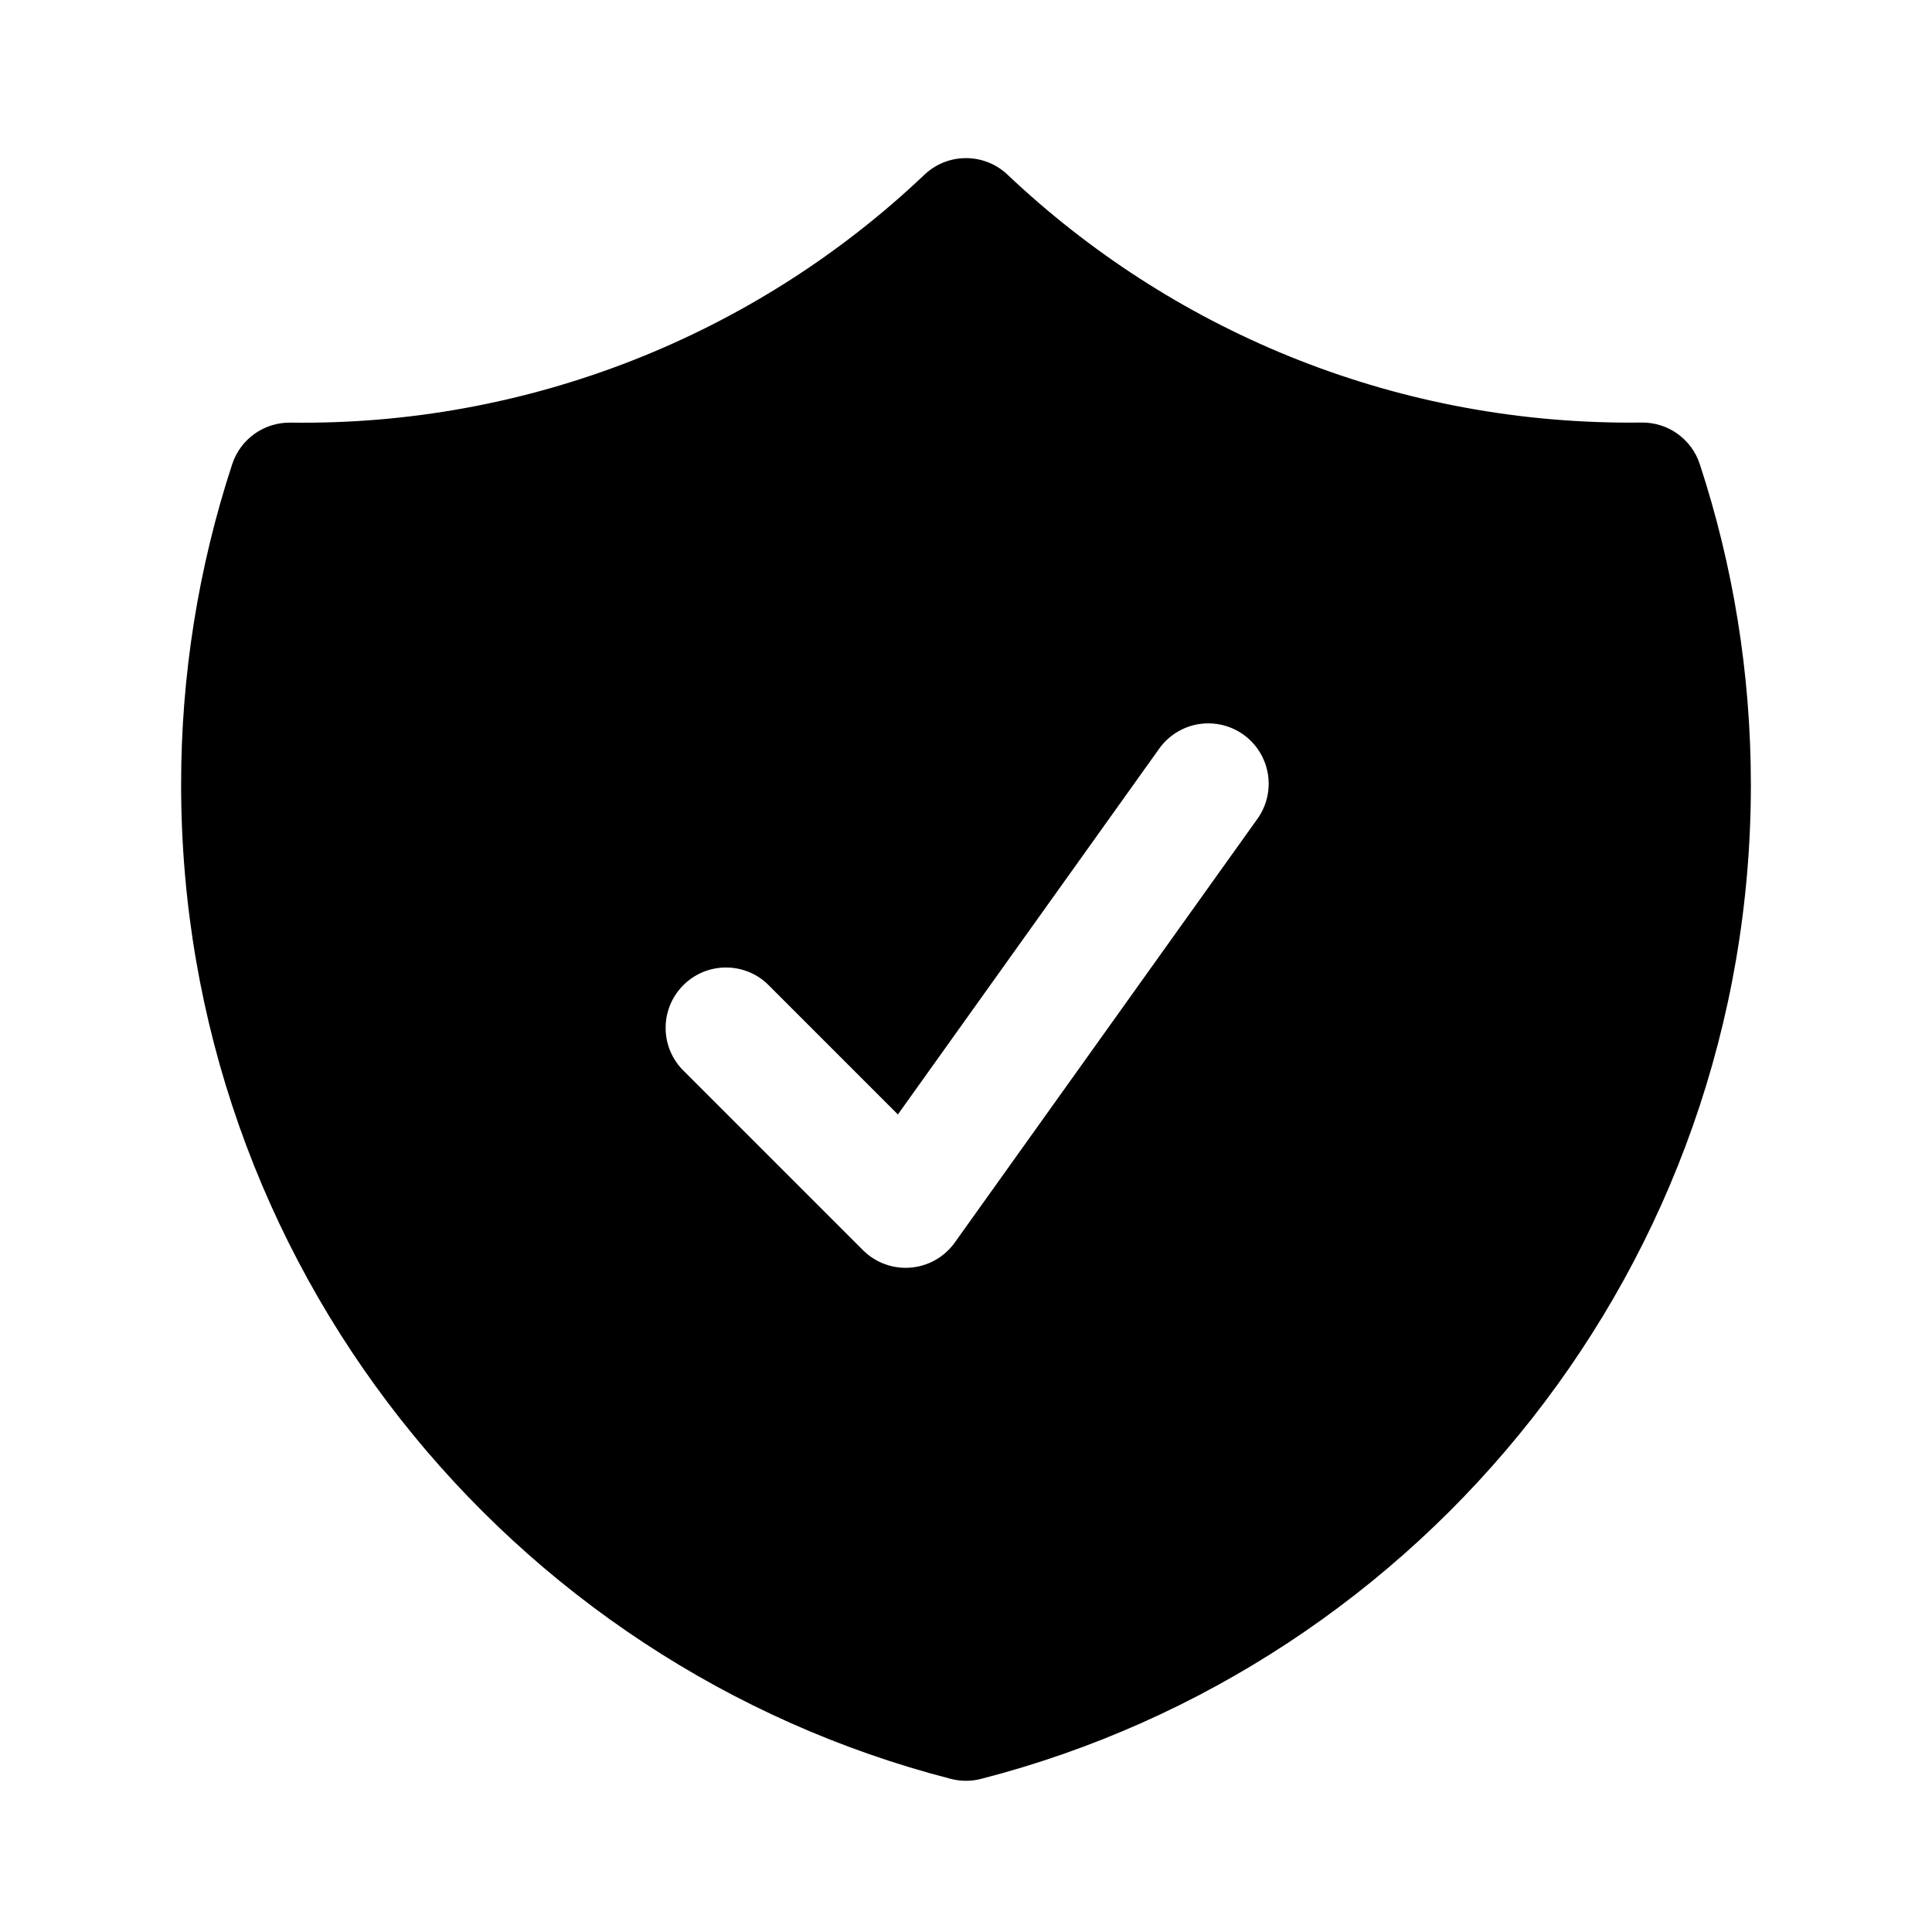
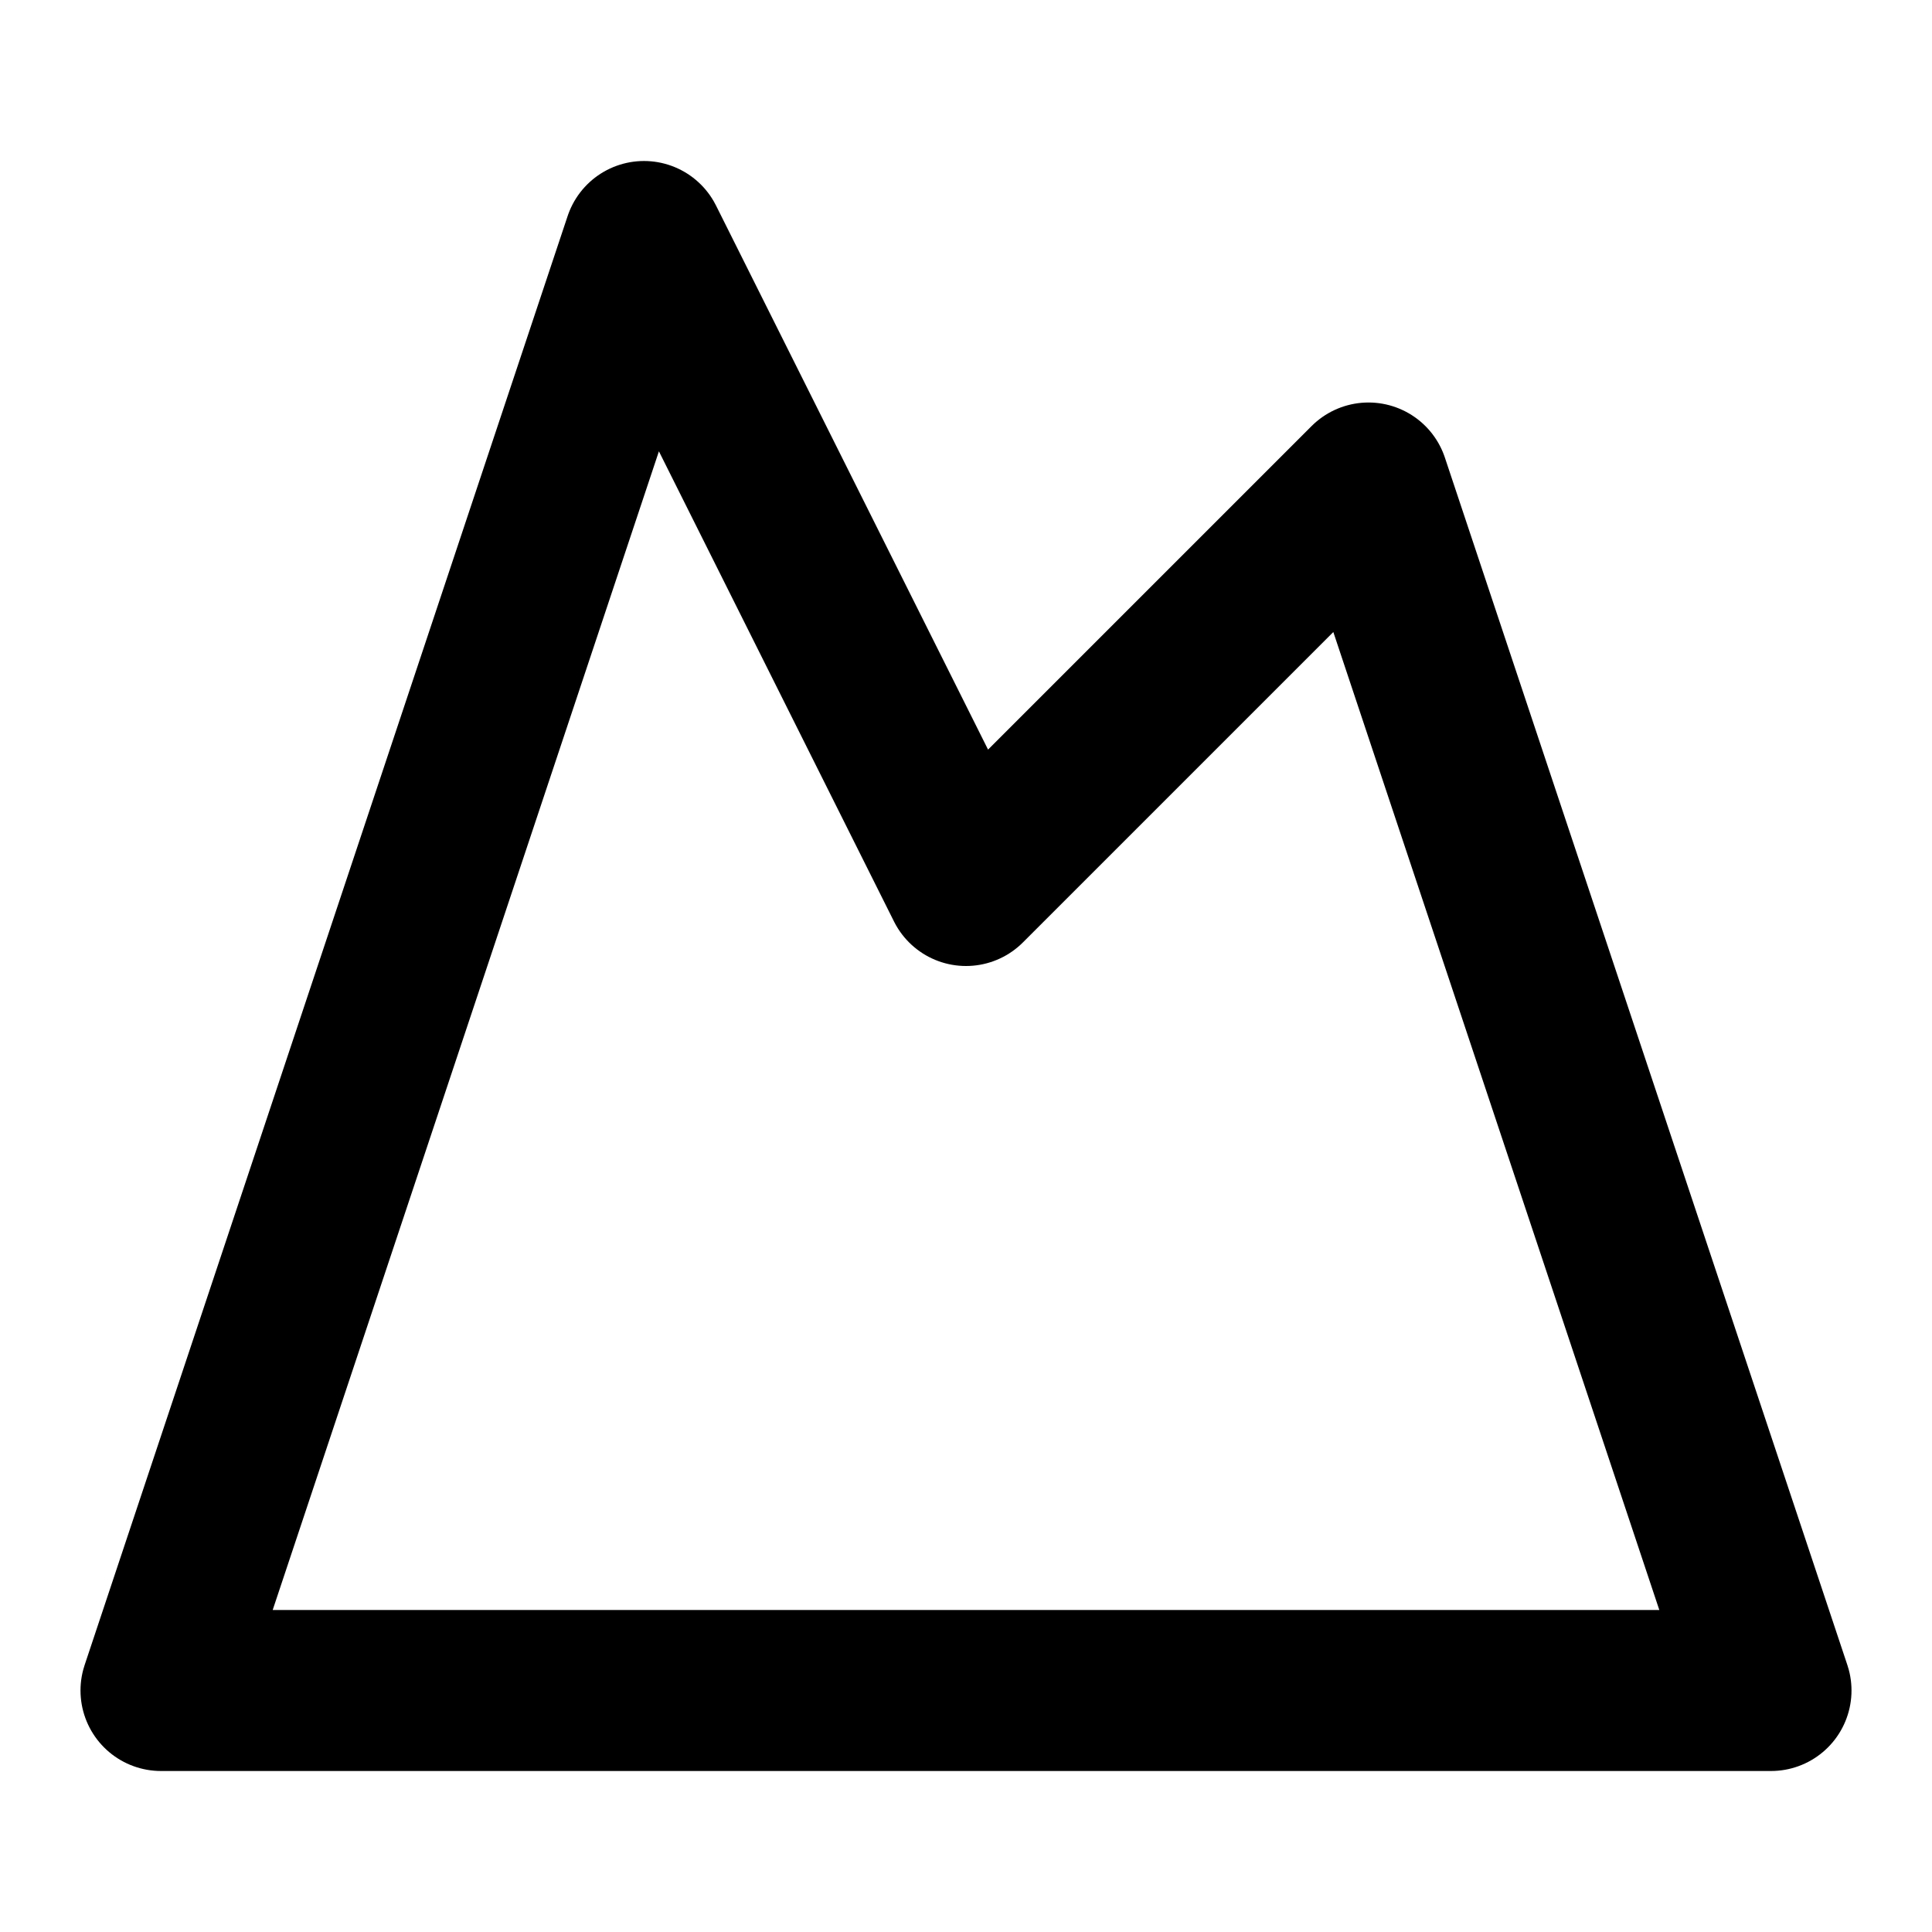
- <svg xmlns="http://www.w3.org/2000/svg" viewBox="0 0 24 24" fill="currentColor">
-   <path fill-rule="evenodd" d="M12.516 2.17a.75.75 0 00-1.032 0 11.209 11.209 0 01-7.877 3.08.75.75 0 00-.722.515A12.74 12.74 0 002.25 9.75c0 5.942 4.064 10.933 9.563 12.348a.749.749 0 00.374 0c5.499-1.415 9.563-6.406 9.563-12.348 0-1.39-.223-2.73-.635-3.985a.75.75 0 00-.722-.516l-.143.001c-2.996 0-5.717-1.17-7.734-3.08zm3.094 8.016a.75.75 0 10-1.22-.872l-3.236 4.53L9.53 12.22a.75.75 0 00-1.06 1.06l2.25 2.25a.75.75 0 001.14-.094l3.75-5.25z" clip-rule="evenodd" />
+ <svg xmlns="http://www.w3.org/2000/svg" width="24" height="24" viewBox="0 0 24 24" fill="none" stroke="currentColor" stroke-width="2" stroke-linecap="round" stroke-linejoin="round" class="lucide lucide-mountain-icon lucide-mountain">
+   <path d="m8 3 4 8 5-5 5 15H2L8 3z" />
</svg>
